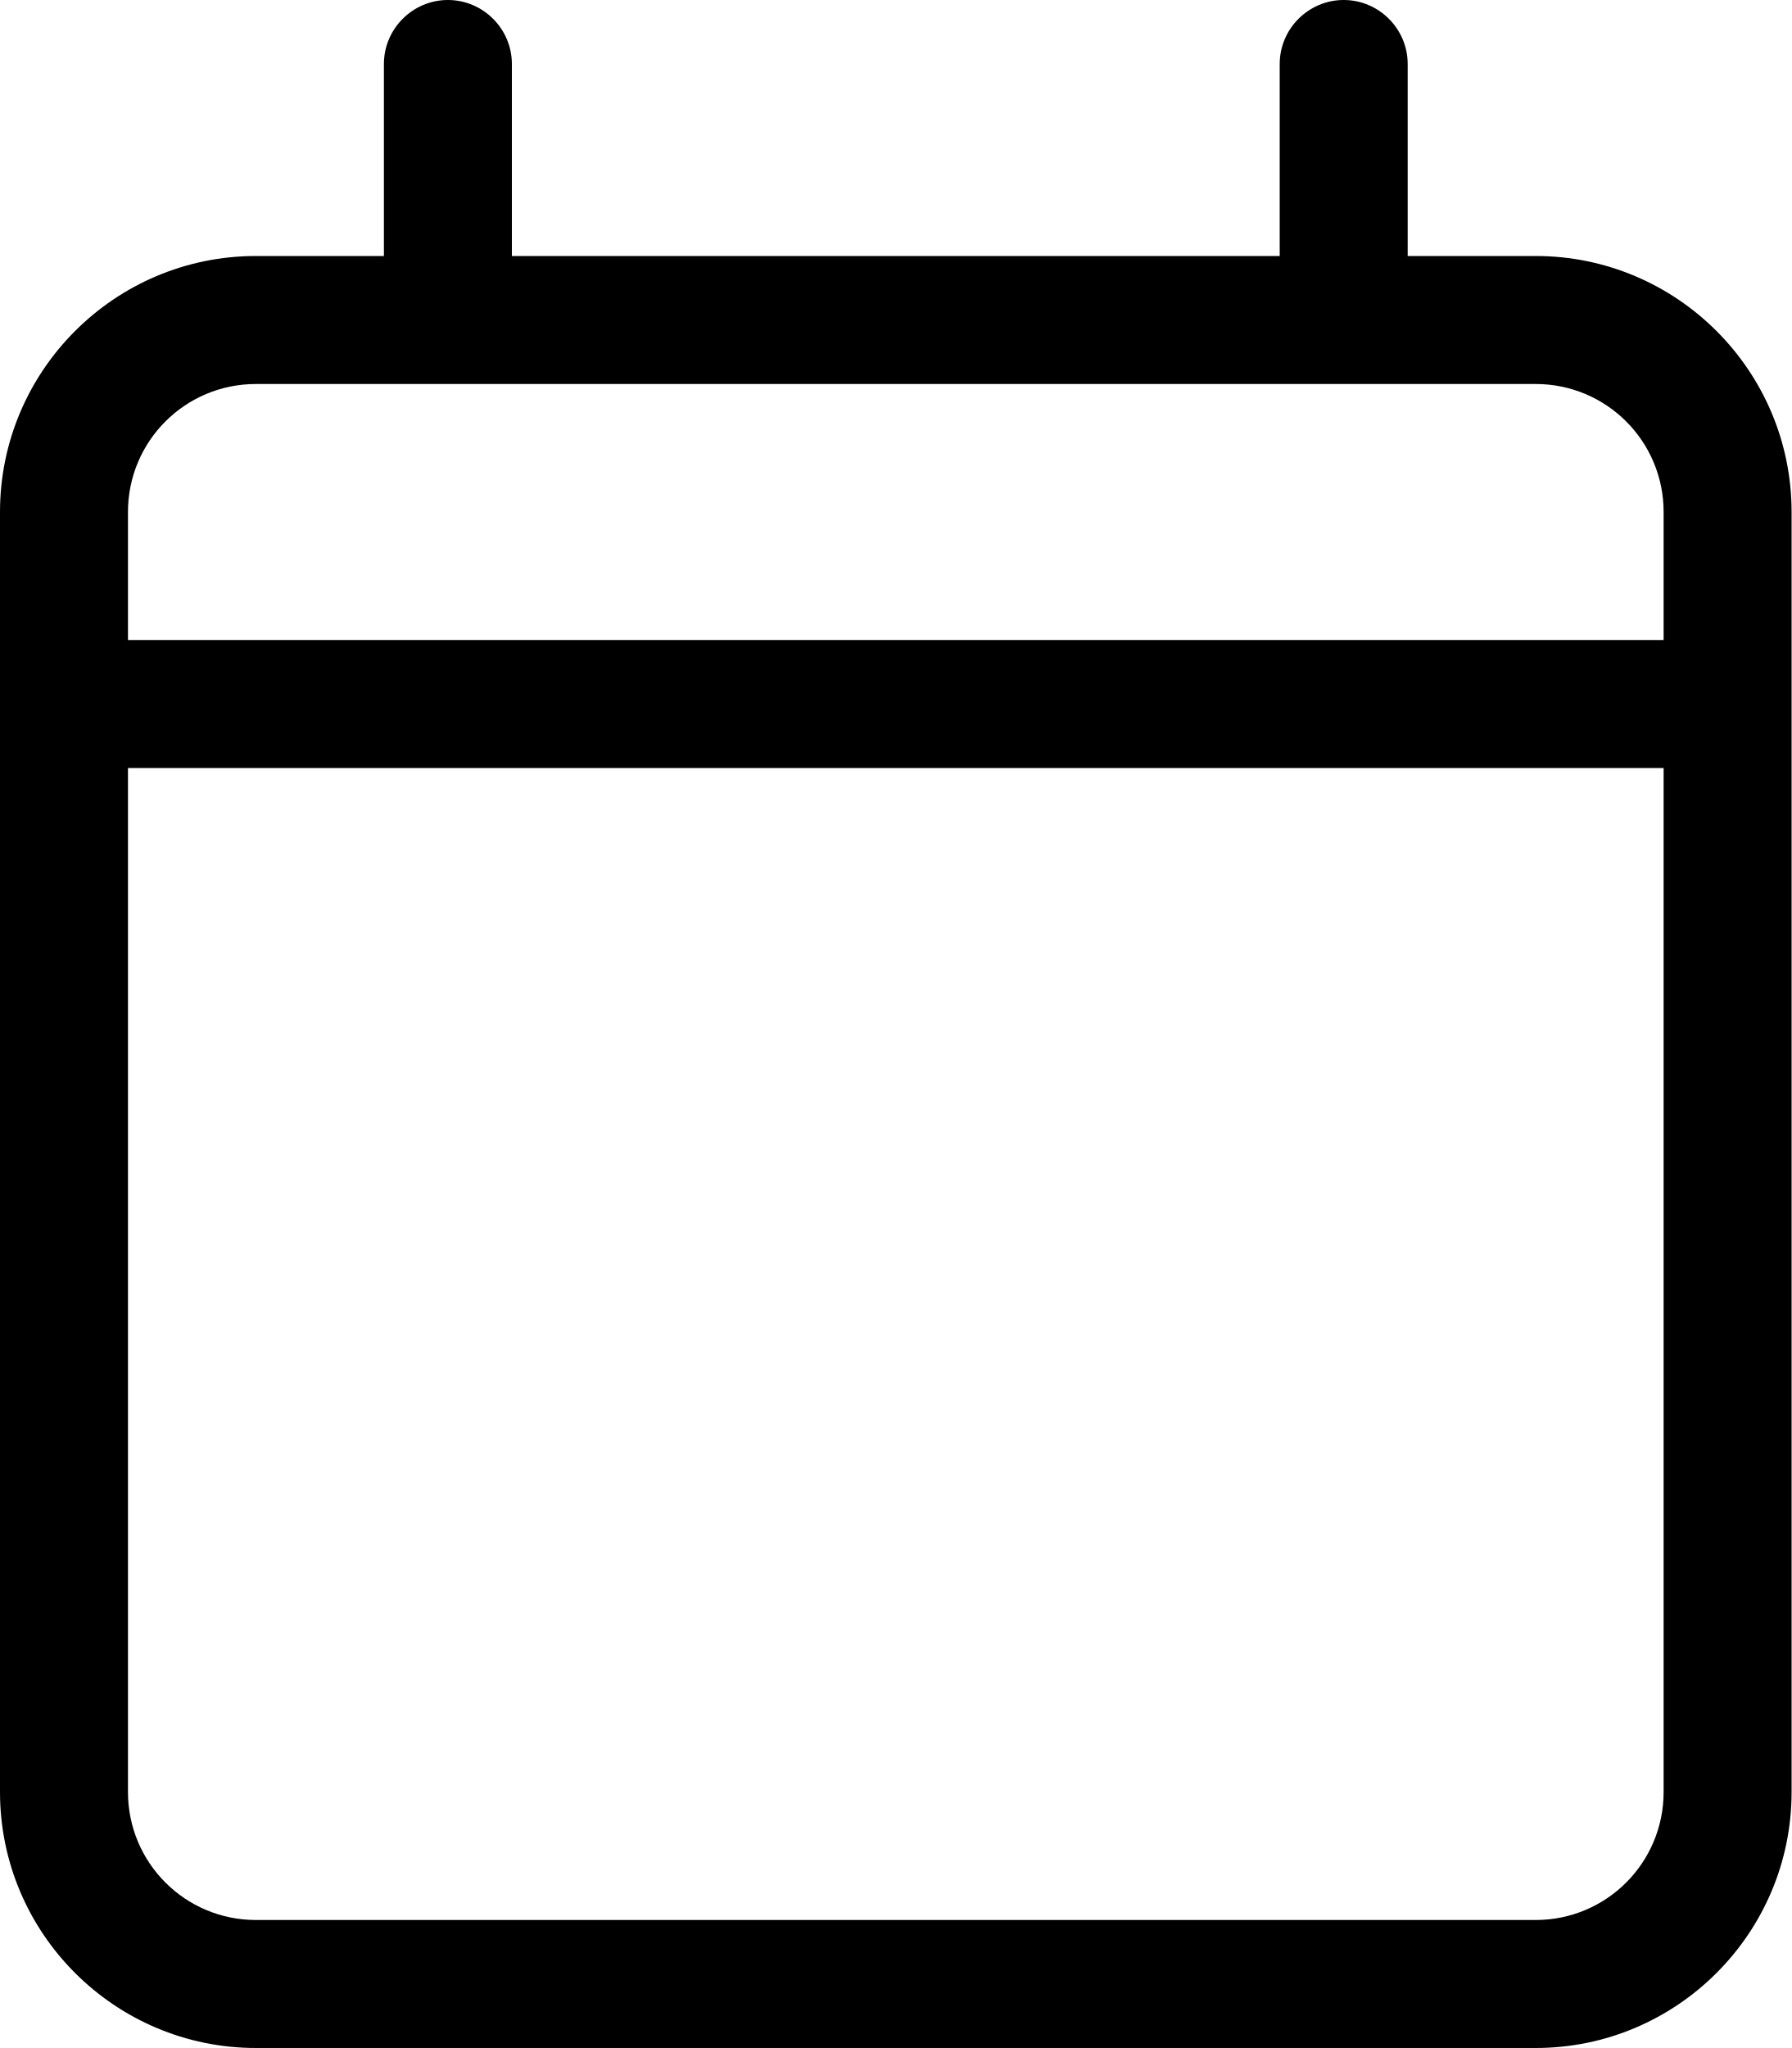
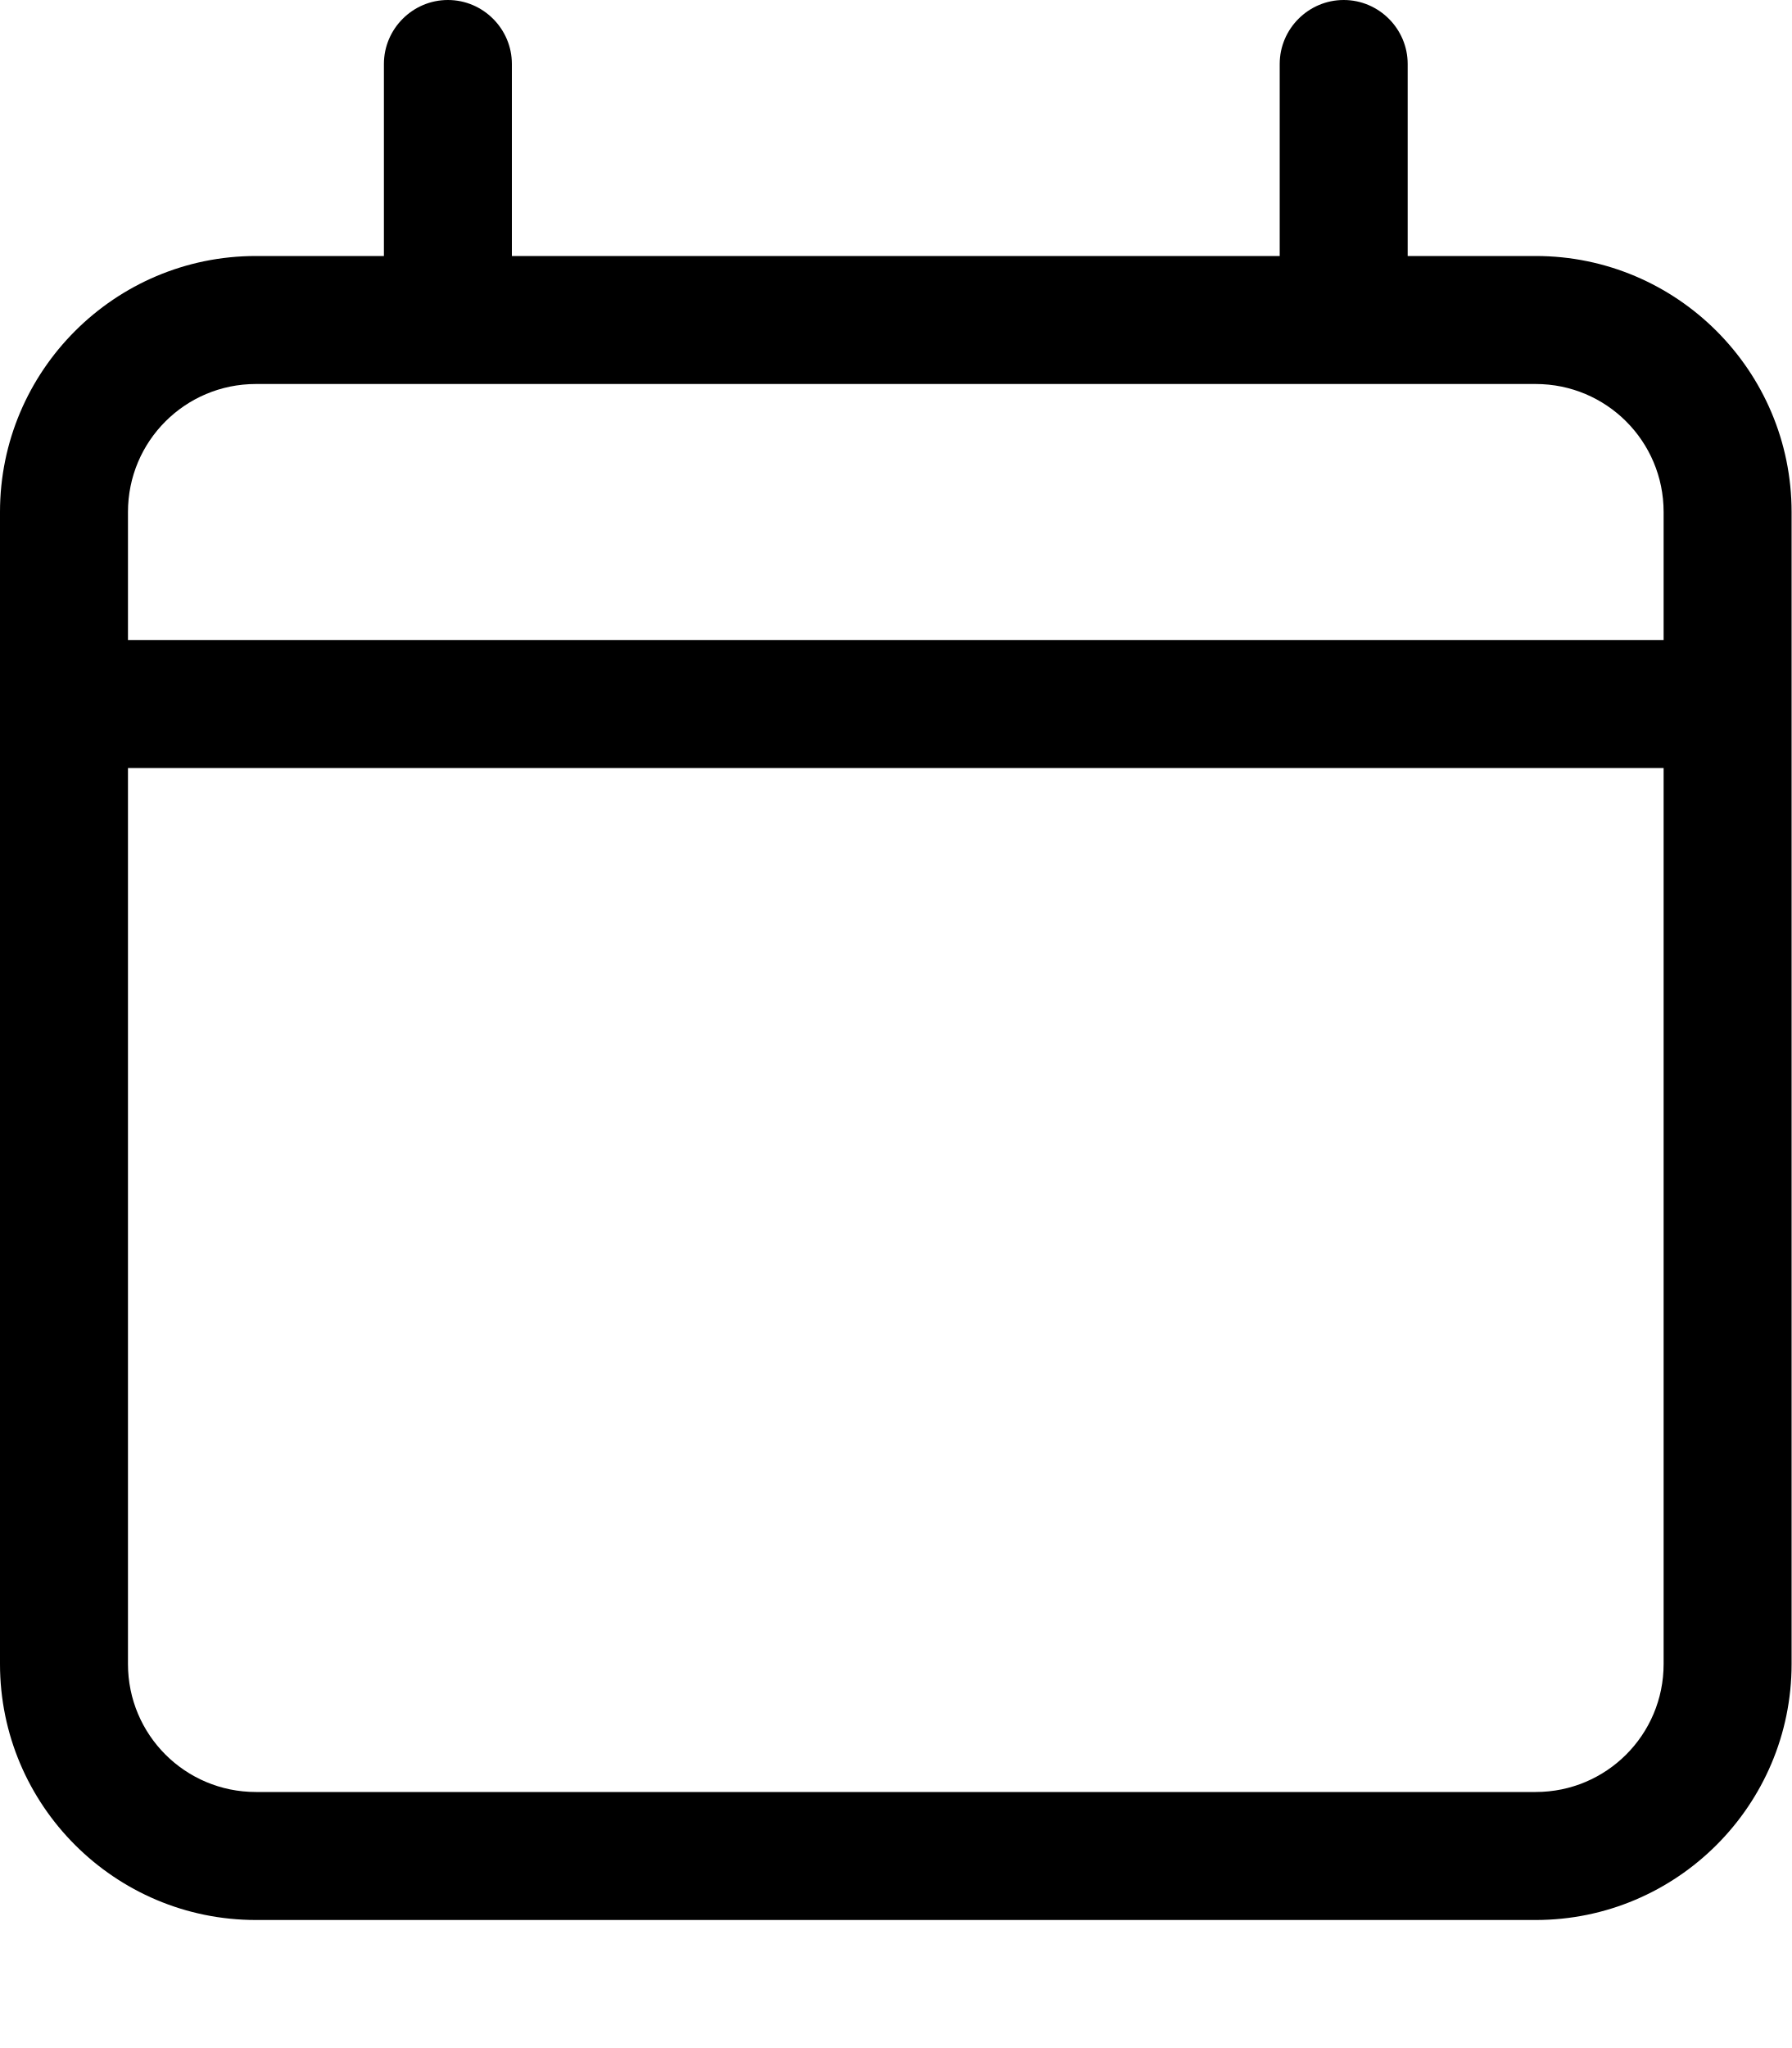
<svg xmlns="http://www.w3.org/2000/svg" viewBox="0 0 448 512">
-   <path d="M112 0c8.8 0 16 7.2 16 16V64H320V16c0-8.8 7.2-16 16-16s16 7.2 16 16V64h32c35.3 0 64 28.7 64 64v32 32V448c0 35.3-28.7 64-64 64H64c-35.3 0-64-28.7-64-64V192 160 128C0 92.7 28.7 64 64 64H96V16c0-8.8 7.2-16 16-16zM416 192H32V448c0 17.7 14.3 32 32 32H384c17.7 0 32-14.3 32-32V192zM384 96H64c-17.7 0-32 14.3-32 32v32H416V128c0-17.7-14.3-32-32-32z" />
+   <path fill="currentColor" d="M112 0c8.8 0 16 7.2 16 16l0 48 192 0 0-48c0-8.8 7.2-16 16-16s16 7.2 16 16l0 48 32 0c35.3 0 64 28.7 64 64l0 288c0 35.3-28.7 64-64 64L64 480c-35.3 0-64-28.7-64-64L0 128C0 92.7 28.7 64 64 64l32 0 0-48c0-8.8 7.2-16 16-16zM384 96L64 96c-17.7 0-32 14.3-32 32l0 32 384 0 0-32c0-17.7-14.3-32-32-32zm32 96l-384 0 0 224c0 17.7 14.3 32 32 32l320 0c17.7 0 32-14.3 32-32l0-224z" />
</svg>
